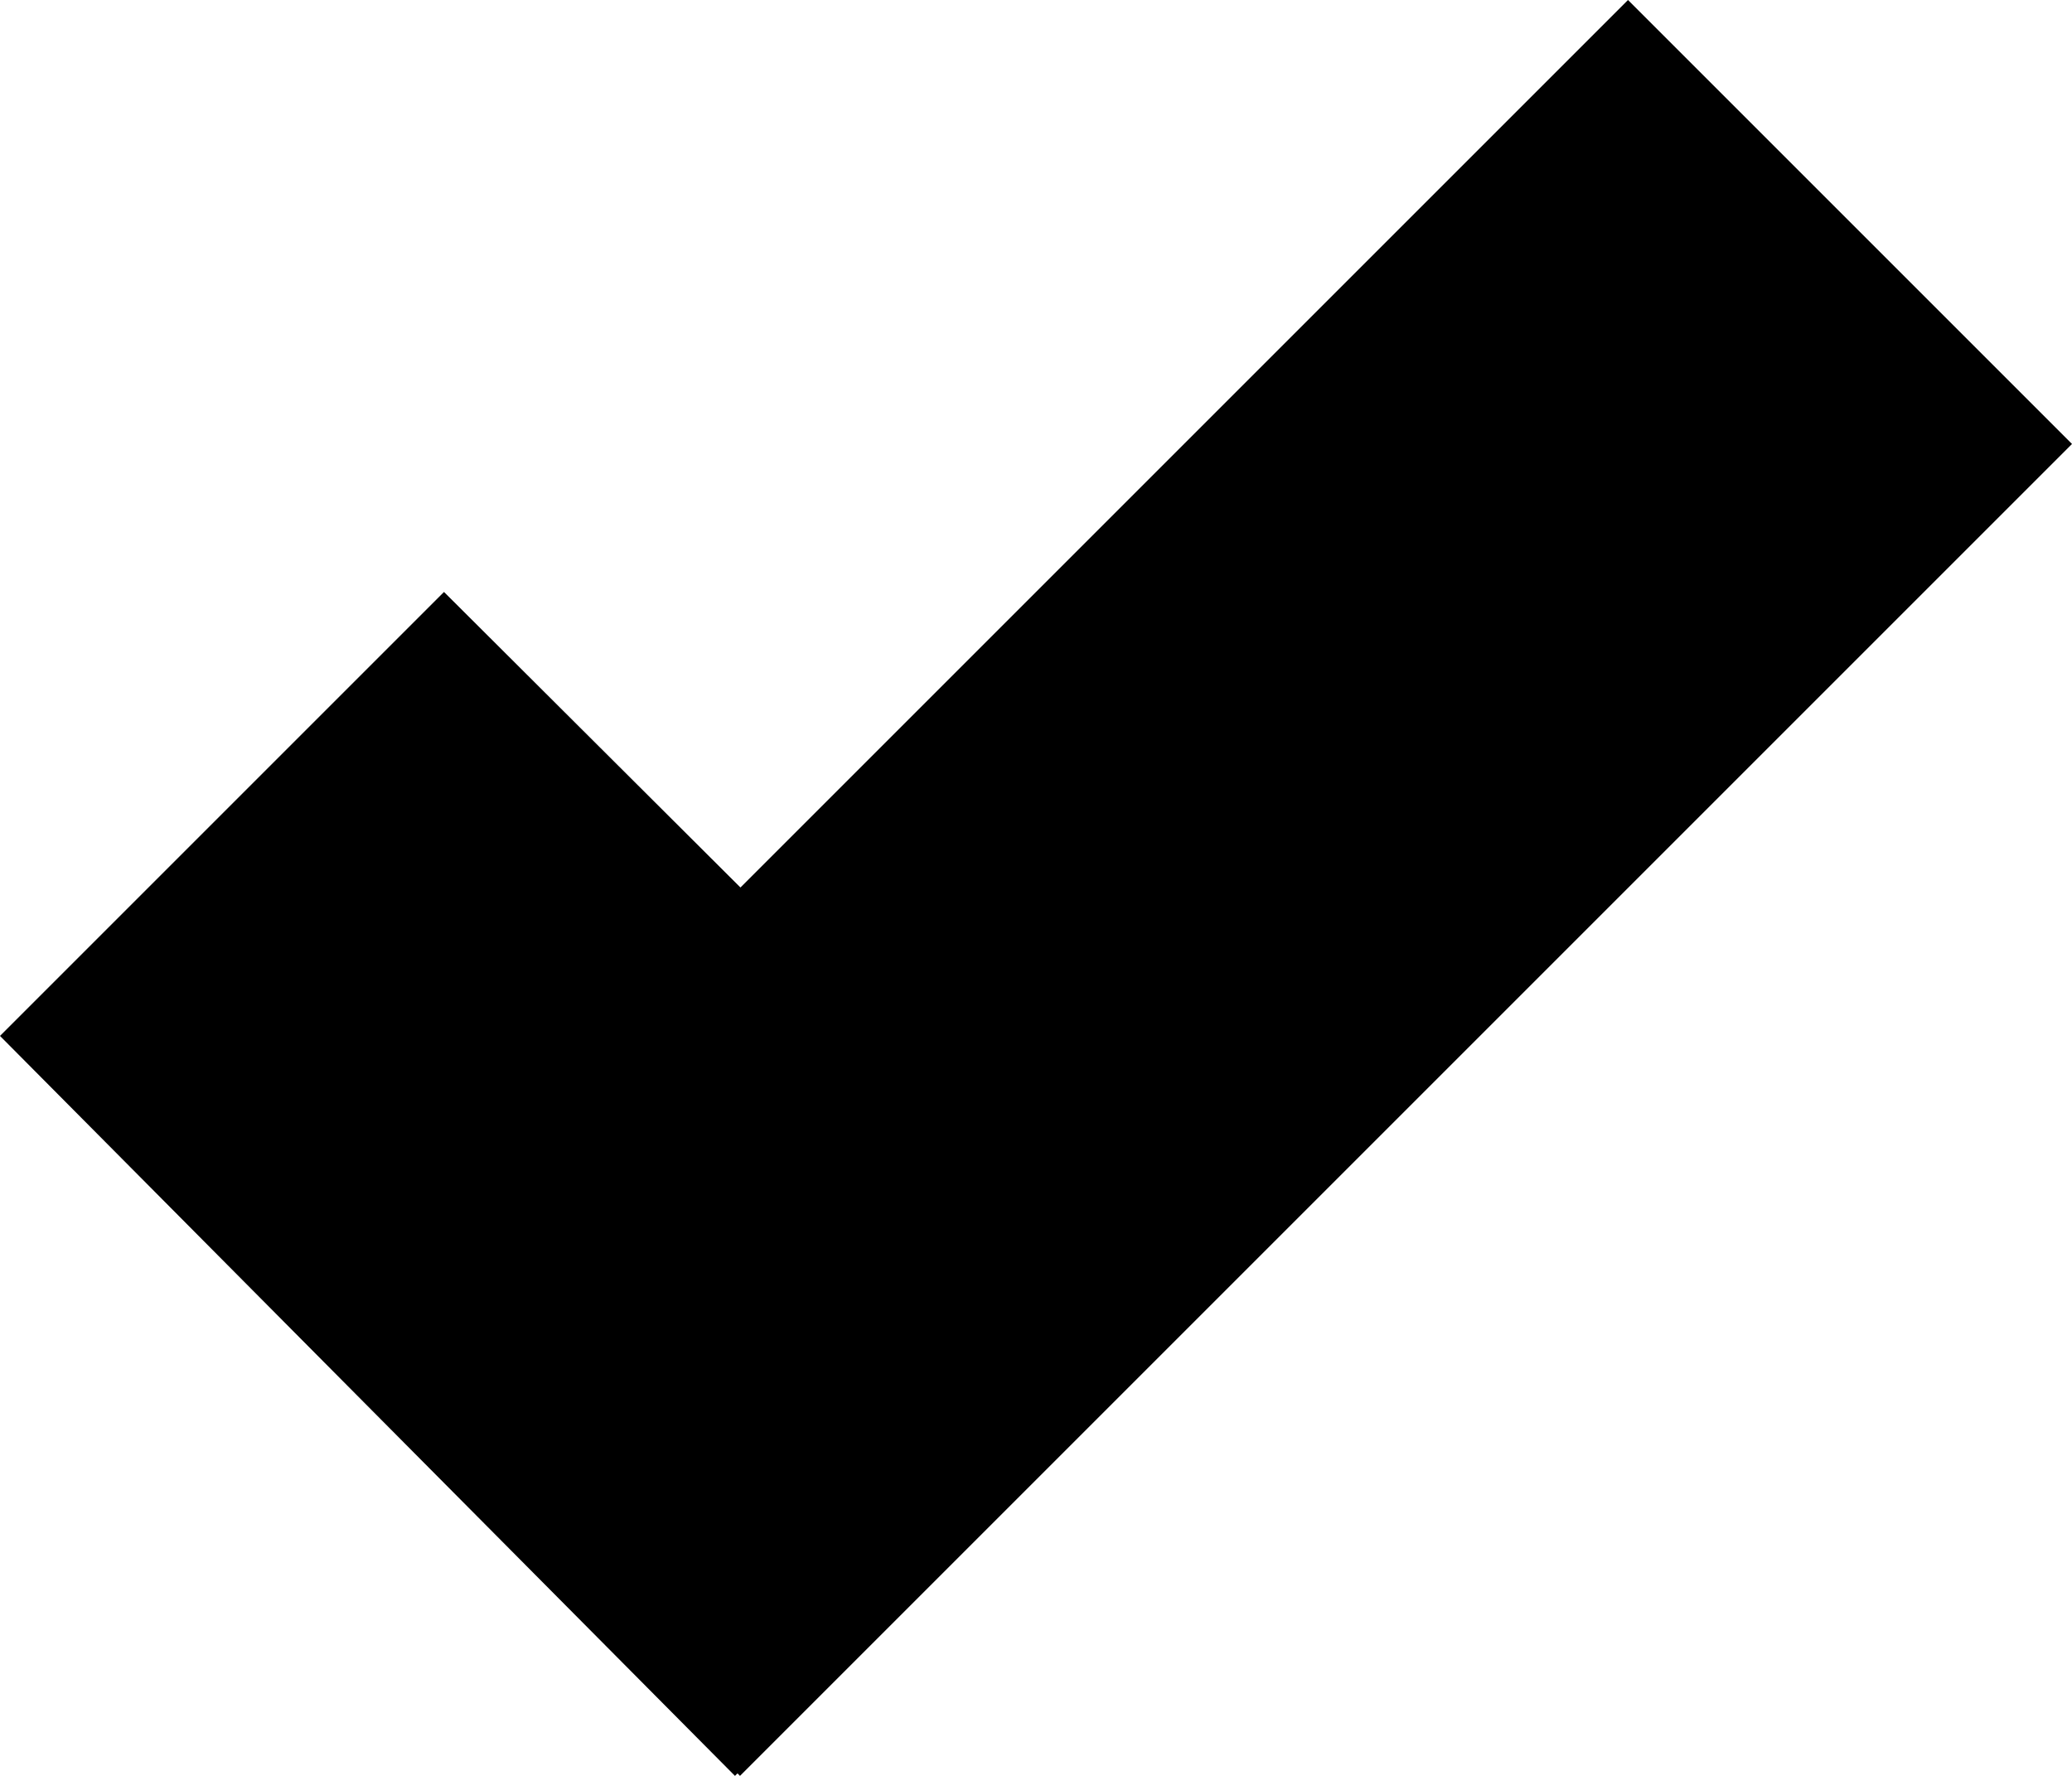
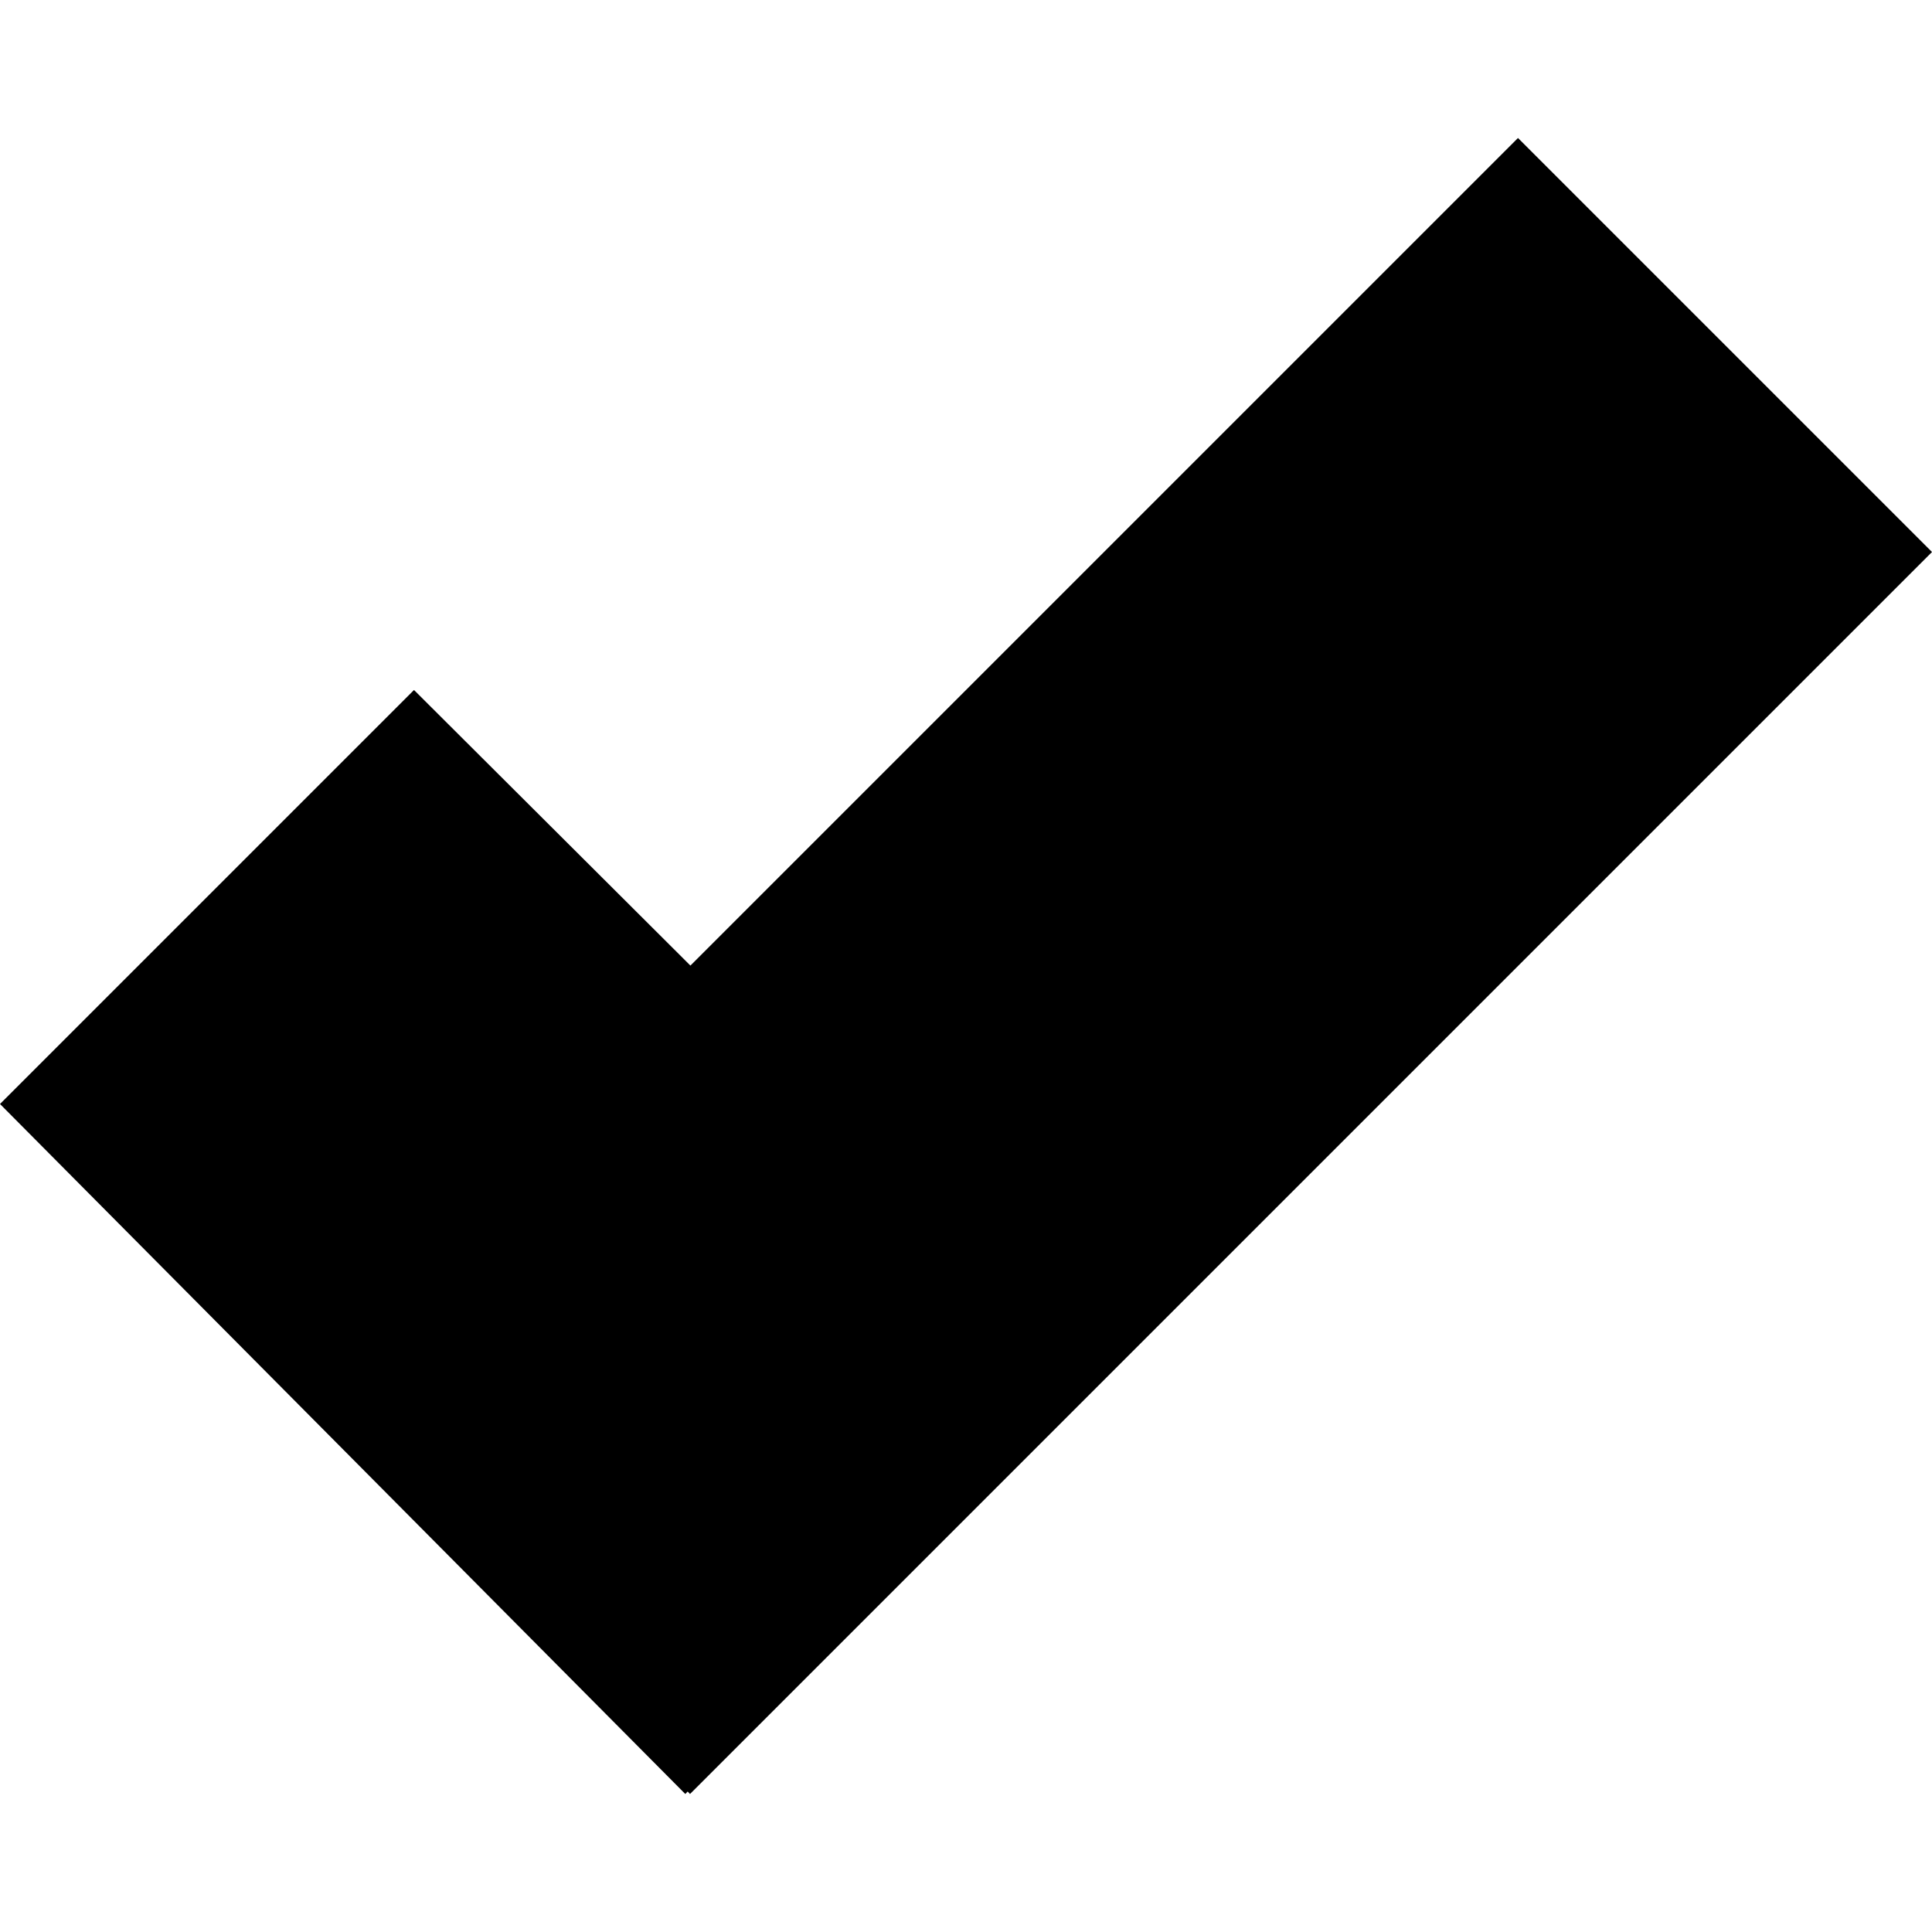
- <svg xmlns="http://www.w3.org/2000/svg" version="1.1" id="Layer_1" x="0px" y="0px" width="14px" height="12px" viewBox="0 0 14 12" style="enable-background:new 0 0 14 12;" xml:space="preserve">
-   <polygon points="14,3 11,0 5.003,5.997 3,4 0,7 4.966,12 4.983,11.983 5,12 " />
-   <g>
- </g>
-   <g>
- </g>
-   <g>
- </g>
-   <g>
- </g>
-   <g>
- </g>
-   <g>
- </g>
-   <g>
- </g>
-   <g>
- </g>
-   <g>
- </g>
-   <g>
- </g>
-   <g>
- </g>
-   <g>
- </g>
-   <g>
- </g>
-   <g>
- </g>
-   <g>
- </g>
+ <svg xmlns="http://www.w3.org/2000/svg" version="1.1" id="Layer_1" x="0px" y="0px" width="14px" height="14px" viewBox="0 0 14 14" style="enable-background:new 0 0 14 14;" xml:space="preserve">
+   <polygon points="14,4 11,1 5.003,6.997 3,5 0,8 4.966,13 4.983,12.982 5,13 " />
</svg>
